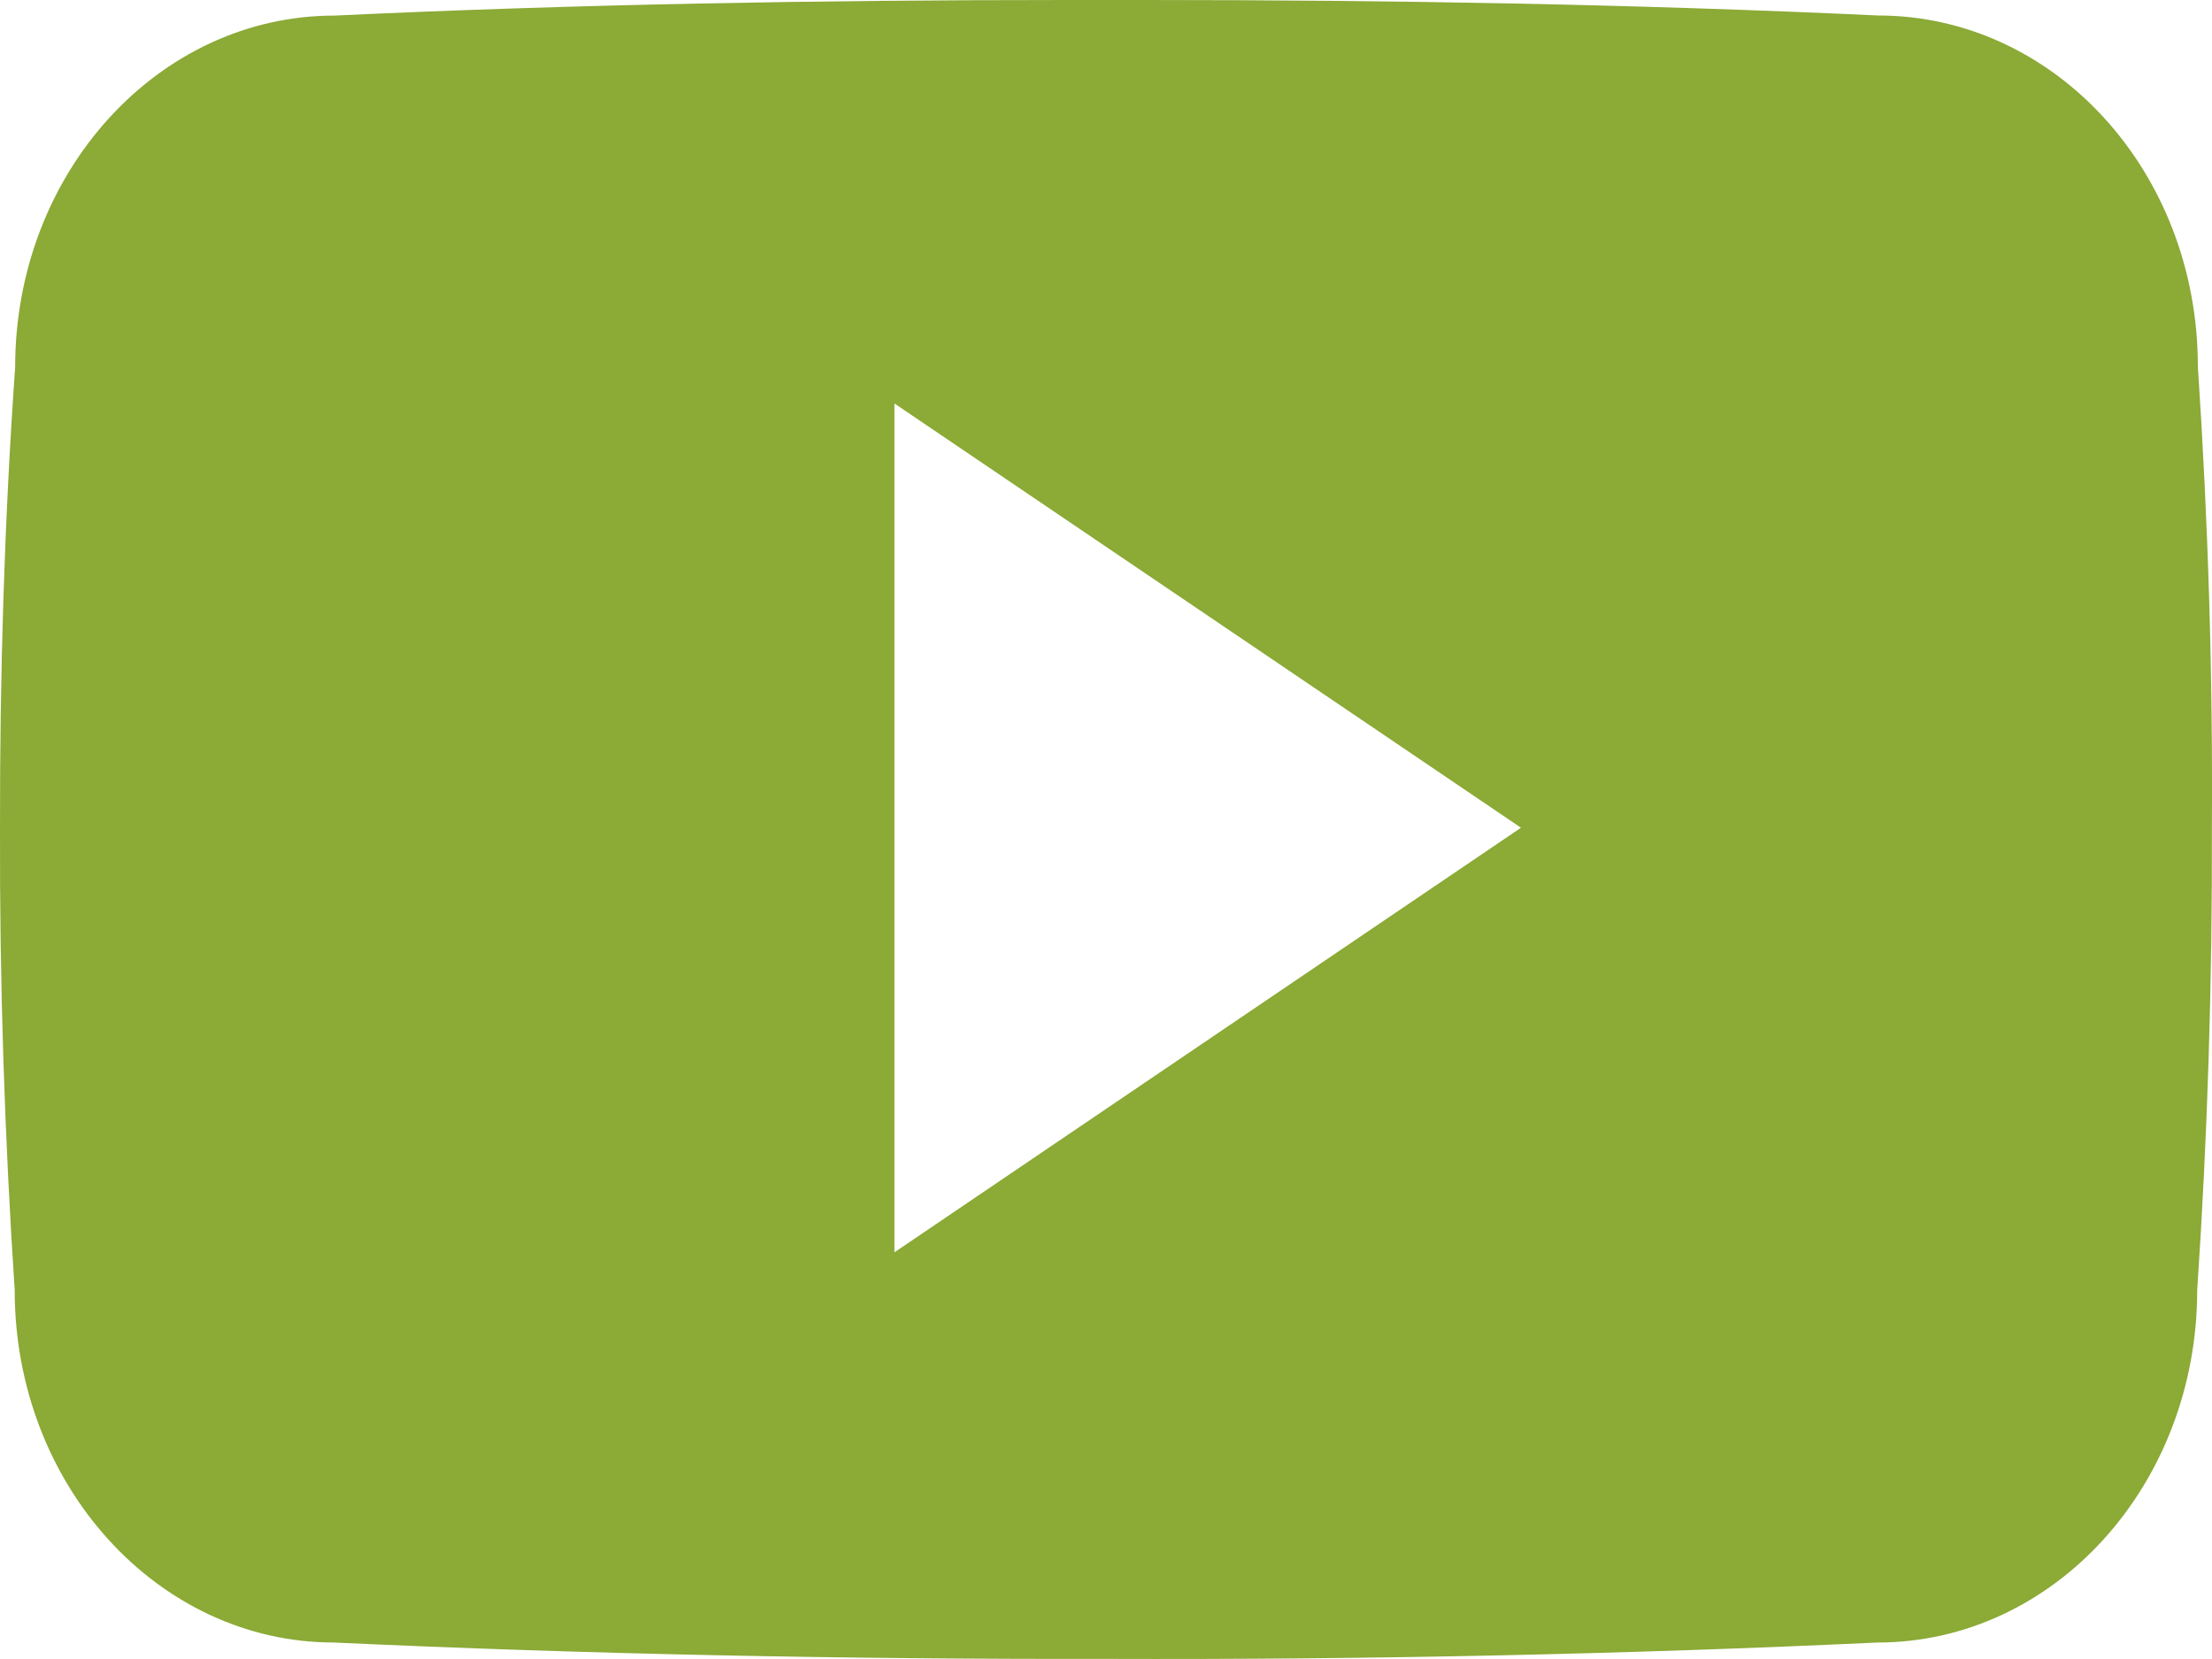
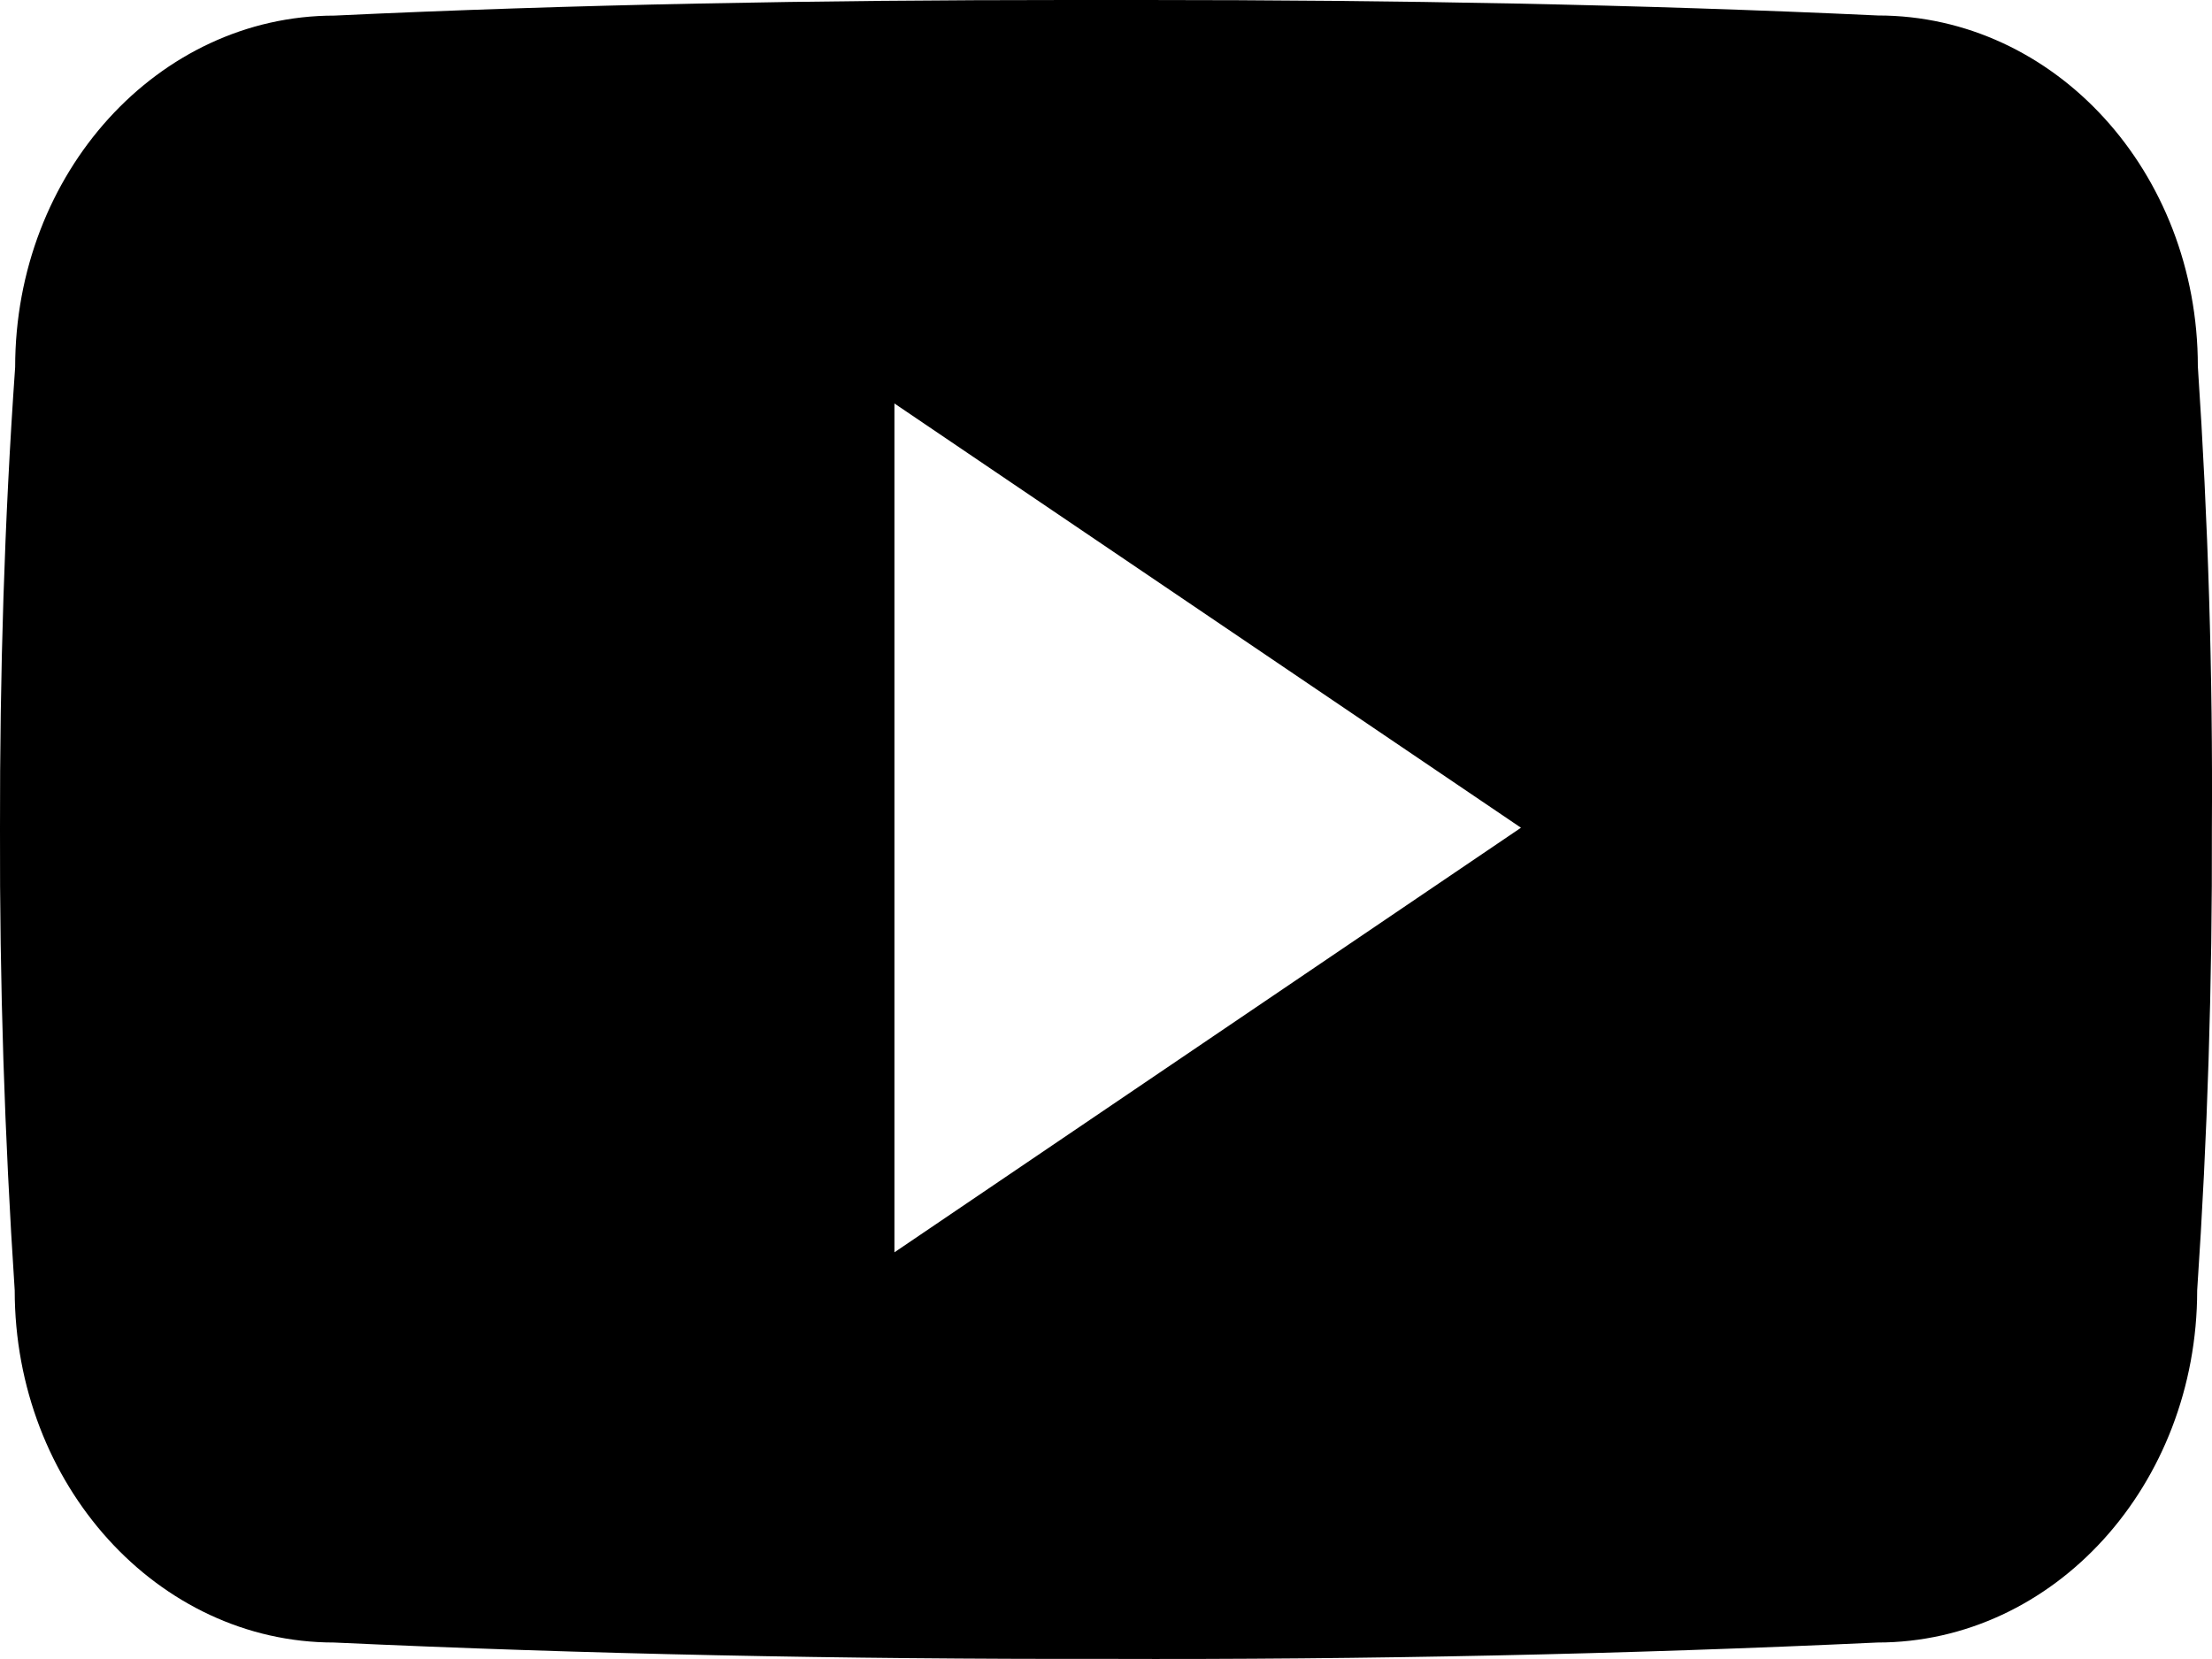
- <svg xmlns="http://www.w3.org/2000/svg" width="20" height="15" viewBox="0 0 20 15" fill="none">
-   <path d="M19.872 3.312C19.872 1.554 18.578 0.14 16.98 0.14C14.816 0.039 12.609 0 10.353 0H9.65C7.4 0 5.188 0.039 3.024 0.141C1.43 0.141 0.137 1.562 0.137 3.32C0.039 4.71 -0.002 6.101 0 7.492C-0.004 8.882 0.041 10.274 0.133 11.667C0.133 13.425 1.426 14.851 3.02 14.851C5.294 14.956 7.626 15.003 9.998 14.999C12.373 15.007 14.699 14.957 16.975 14.851C18.573 14.851 19.866 13.425 19.866 11.667C19.96 10.273 20.003 8.882 19.999 7.488C20.008 6.097 19.965 4.705 19.872 3.312ZM8.087 11.323V3.648L13.752 7.484L8.087 11.323Z" fill="#8BAA36" />
+ <svg xmlns="http://www.w3.org/2000/svg" width="20" height="15" viewBox="0 0 20 15">
+   <path d="M19.872 3.312C19.872 1.554 18.578 0.14 16.98 0.14C14.816 0.039 12.609 0 10.353 0H9.65C7.4 0 5.188 0.039 3.024 0.141C1.43 0.141 0.137 1.562 0.137 3.32C0.039 4.71 -0.002 6.101 0 7.492C-0.004 8.882 0.041 10.274 0.133 11.667C0.133 13.425 1.426 14.851 3.02 14.851C5.294 14.956 7.626 15.003 9.998 14.999C12.373 15.007 14.699 14.957 16.975 14.851C18.573 14.851 19.866 13.425 19.866 11.667C19.96 10.273 20.003 8.882 19.999 7.488C20.008 6.097 19.965 4.705 19.872 3.312ZM8.087 11.323V3.648L13.752 7.484L8.087 11.323Z" />
</svg>
